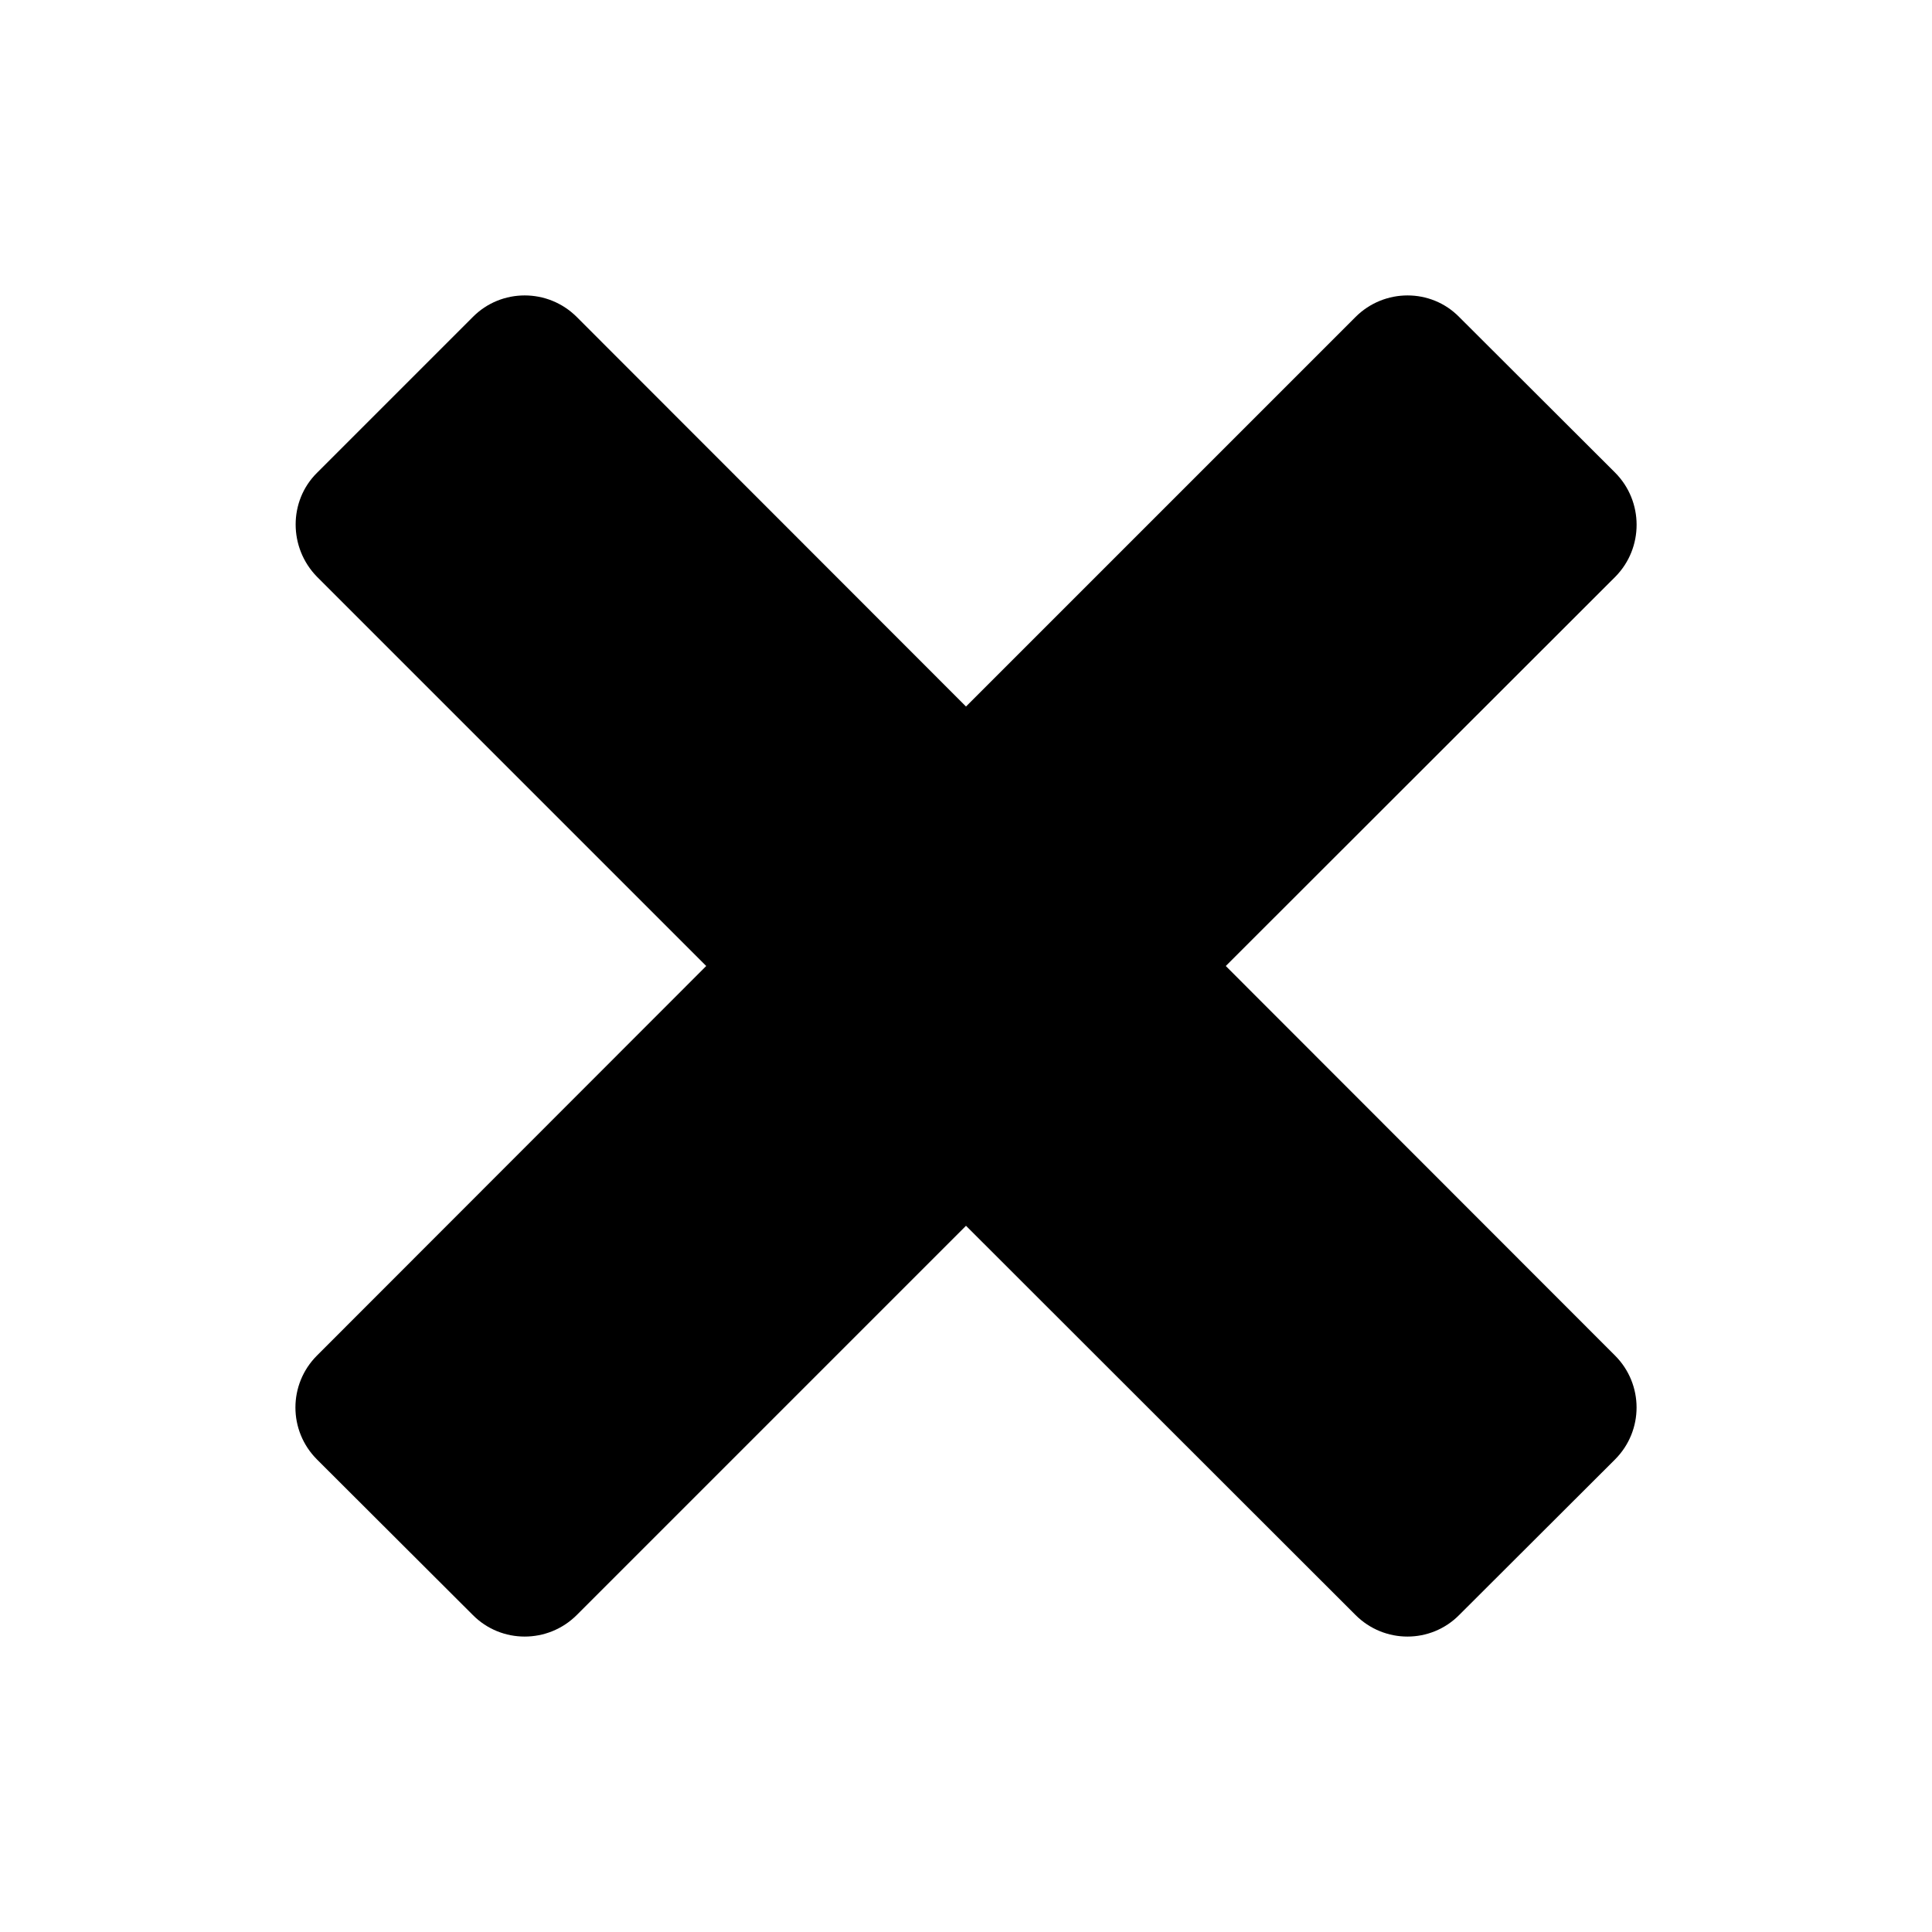
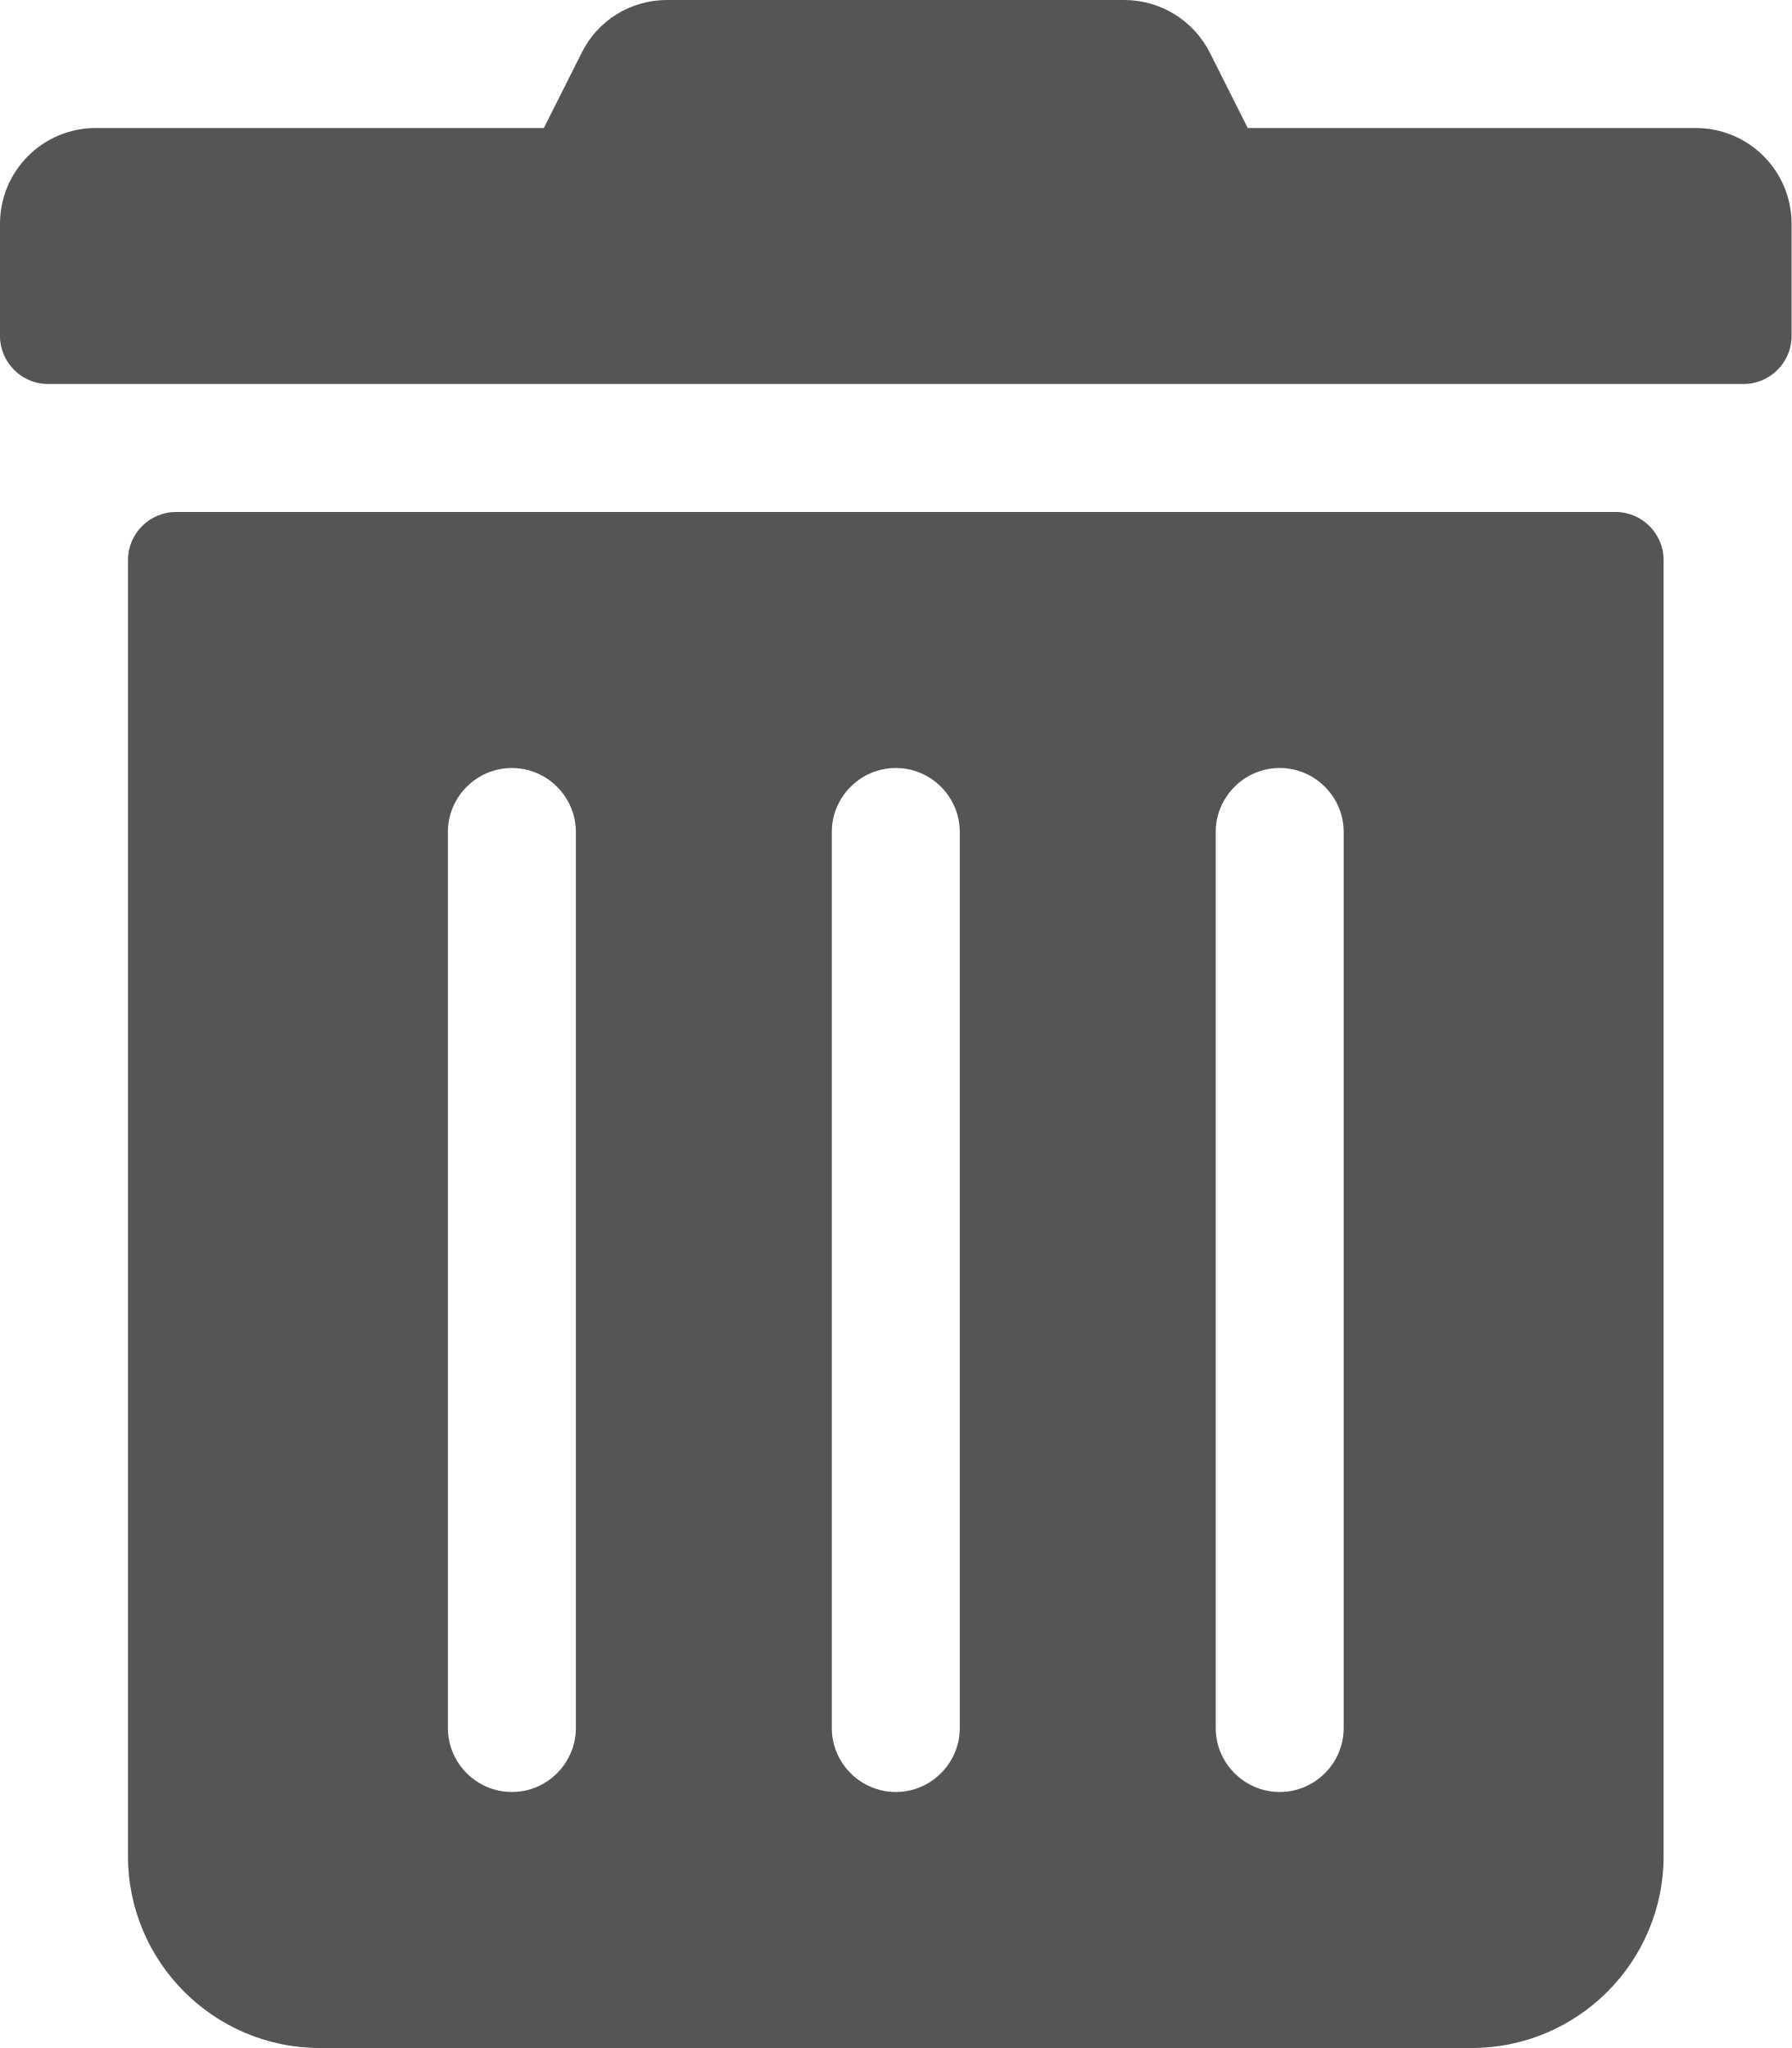
- <svg xmlns="http://www.w3.org/2000/svg" viewBox="0 0 26 26" version="1.1" width="50px" height="50px">
-   <g id="surface1">
-     <path style="color:#555;" d="M 21.734 19.641 L 19.637 21.734 C 19.254 22.121 18.629 22.121 18.242 21.734 L 13 16.496 L 7.762 21.734 C 7.375 22.121 6.746 22.121 6.363 21.734 L 4.266 19.641 C 3.879 19.254 3.879 18.629 4.266 18.242 L 9.504 13 L 4.266 7.762 C 3.883 7.371 3.883 6.742 4.266 6.363 L 6.363 4.266 C 6.746 3.879 7.375 3.879 7.762 4.266 L 13 9.508 L 18.242 4.266 C 18.629 3.879 19.258 3.879 19.637 4.266 L 21.734 6.359 C 22.121 6.746 22.121 7.375 21.738 7.762 L 16.496 13 L 21.734 18.242 C 22.121 18.629 22.121 19.254 21.734 19.641 Z " />
-   </g>
+ <svg xmlns="http://www.w3.org/2000/svg" aria-hidden="true" data-prefix="fas" data-icon="trash-alt" role="img" viewBox="0 0 448 512" class="svg-inline--fa fa-trash-alt fa-w-14">
+   <path fill="#555" d="M0 84V56c0-13.3 10.7-24 24-24h112l9.4-18.7c4-8.2 12.3-13.3 21.4-13.3h114.3c9.1 0 17.4 5.1 21.5 13.3L312 32h112c13.3 0 24 10.7 24 24v28c0 6.6-5.4 12-12 12H12C5.4 96 0 90.6 0 84zm416 56v324c0 26.5-21.5 48-48 48H80c-26.5 0-48-21.5-48-48V140c0-6.6 5.4-12 12-12h360c6.6 0 12 5.4 12 12zm-272 68c0-8.8-7.2-16-16-16s-16 7.2-16 16v224c0 8.8 7.2 16 16 16s16-7.2 16-16V208zm96 0c0-8.8-7.2-16-16-16s-16 7.2-16 16v224c0 8.8 7.2 16 16 16s16-7.2 16-16V208zm96 0c0-8.8-7.2-16-16-16s-16 7.2-16 16v224c0 8.8 7.2 16 16 16s16-7.2 16-16V208z" class="" />
</svg>
